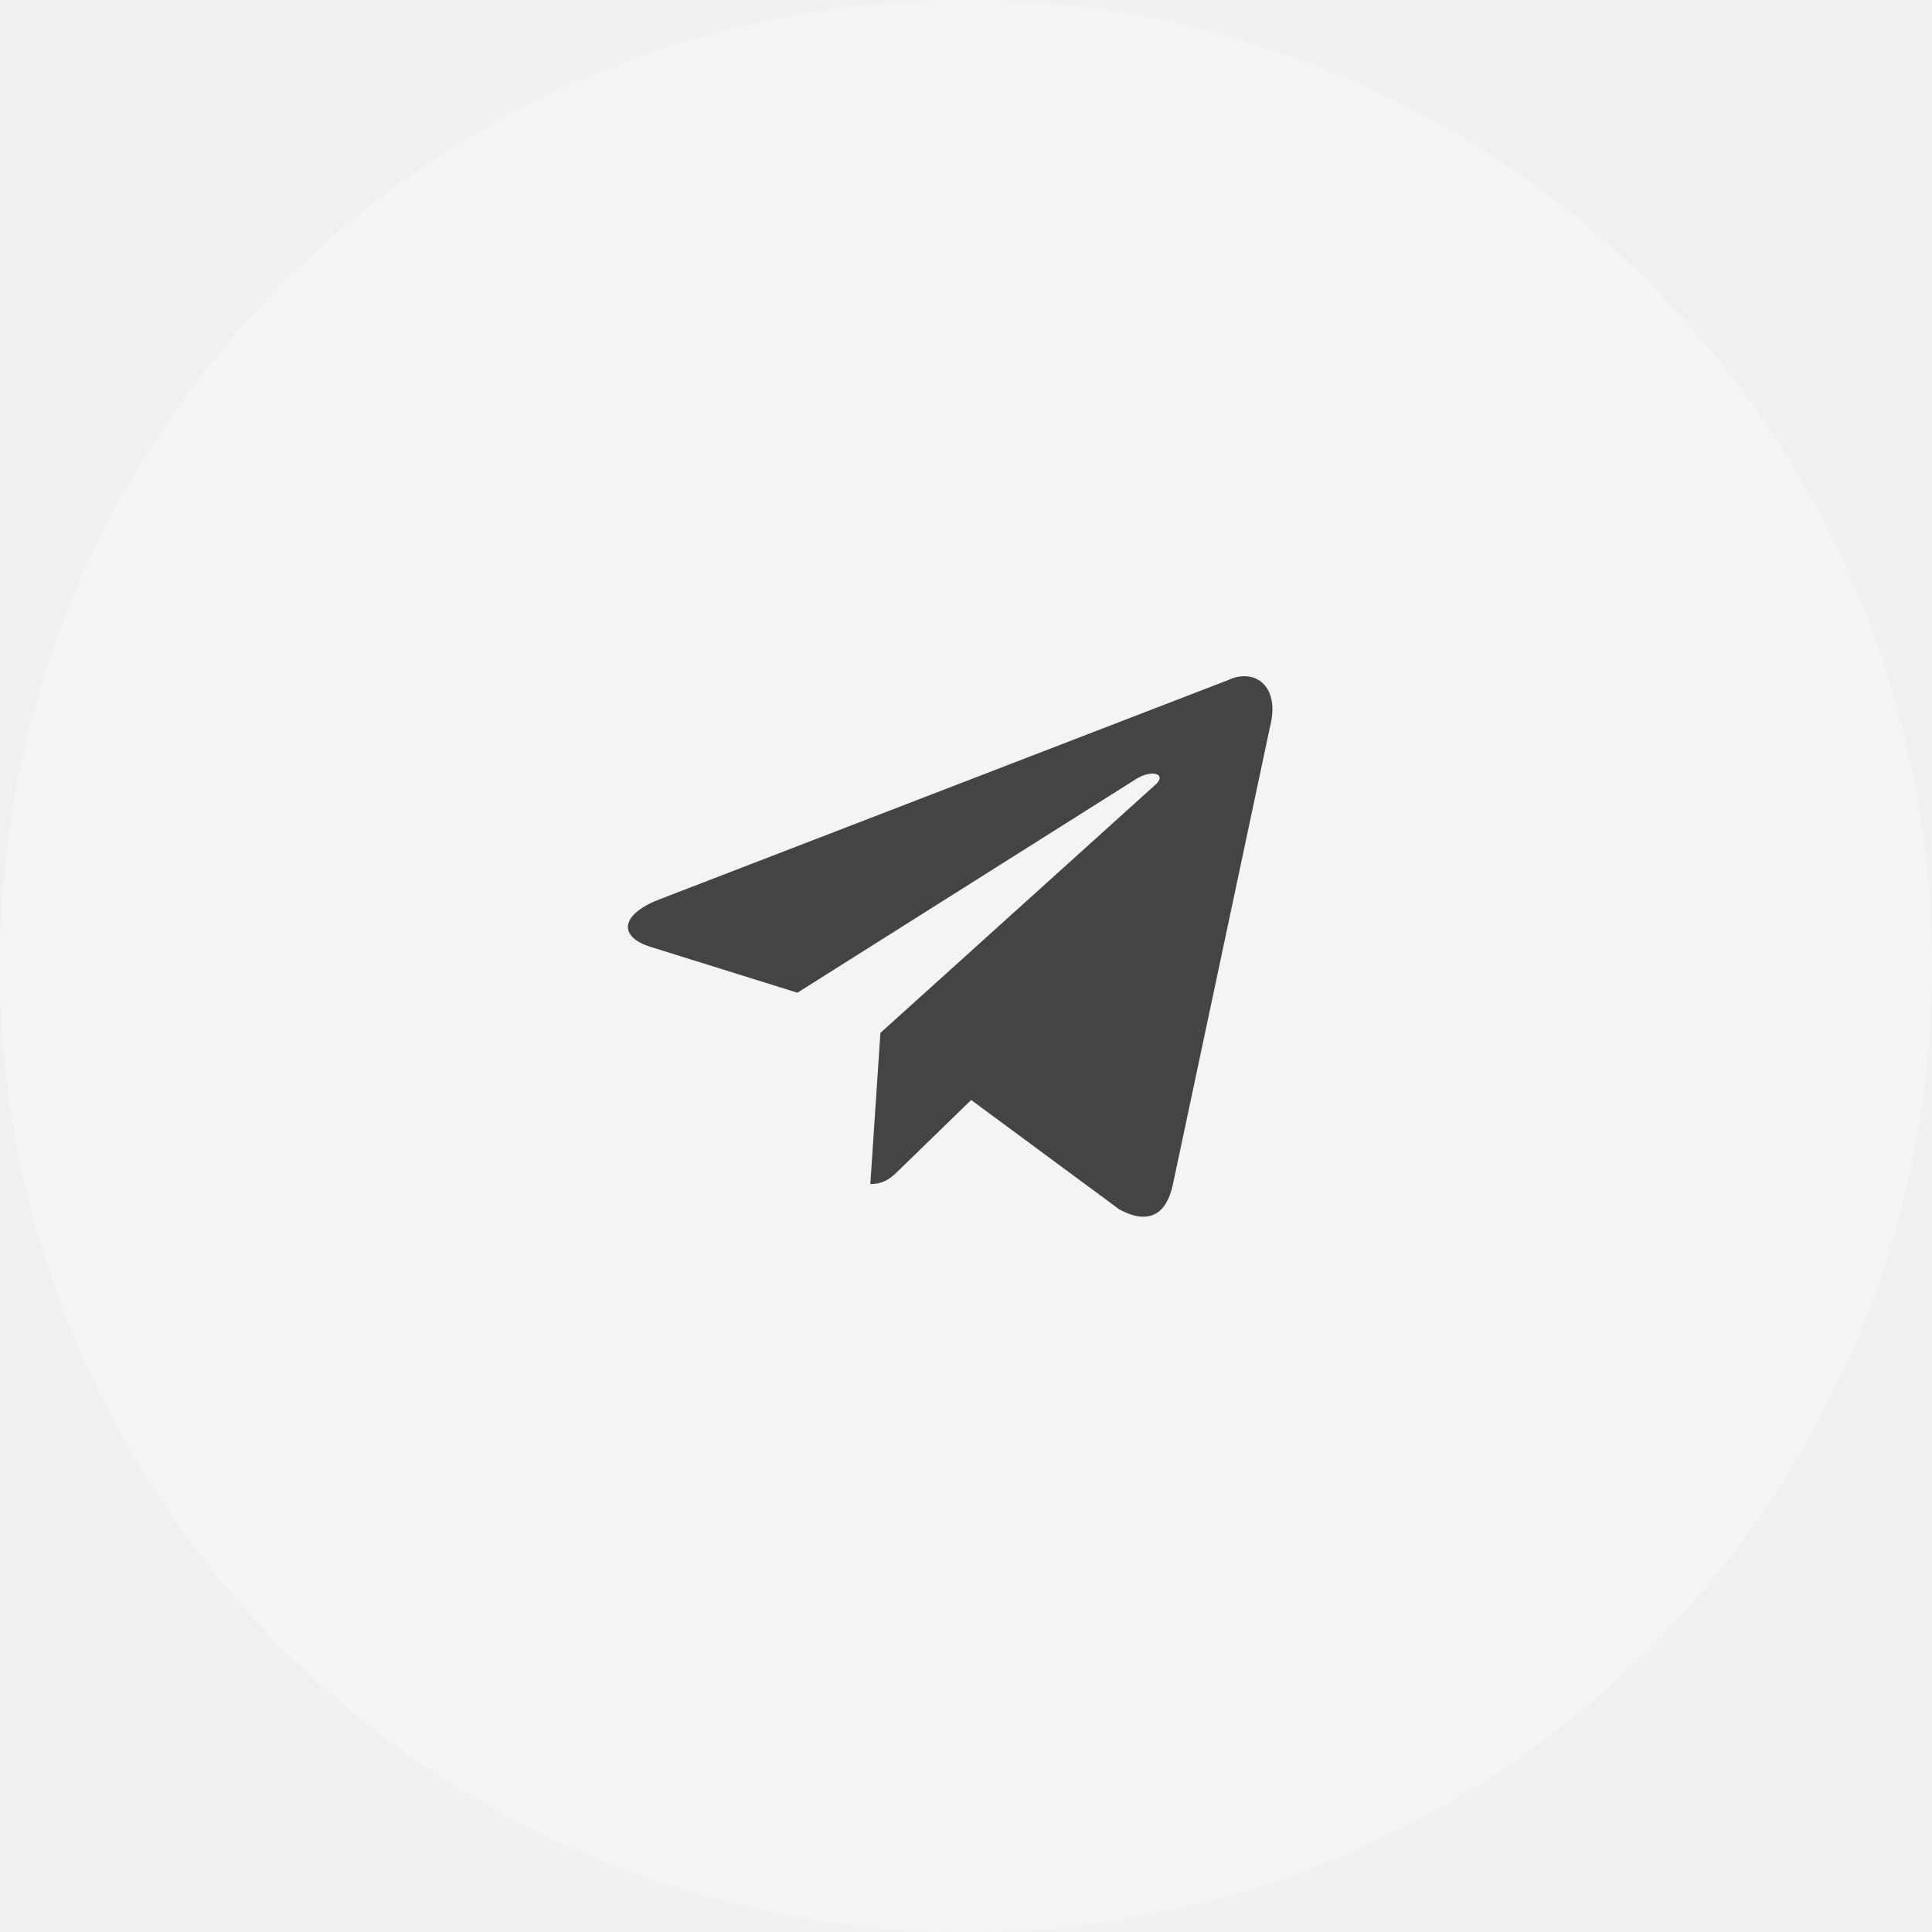
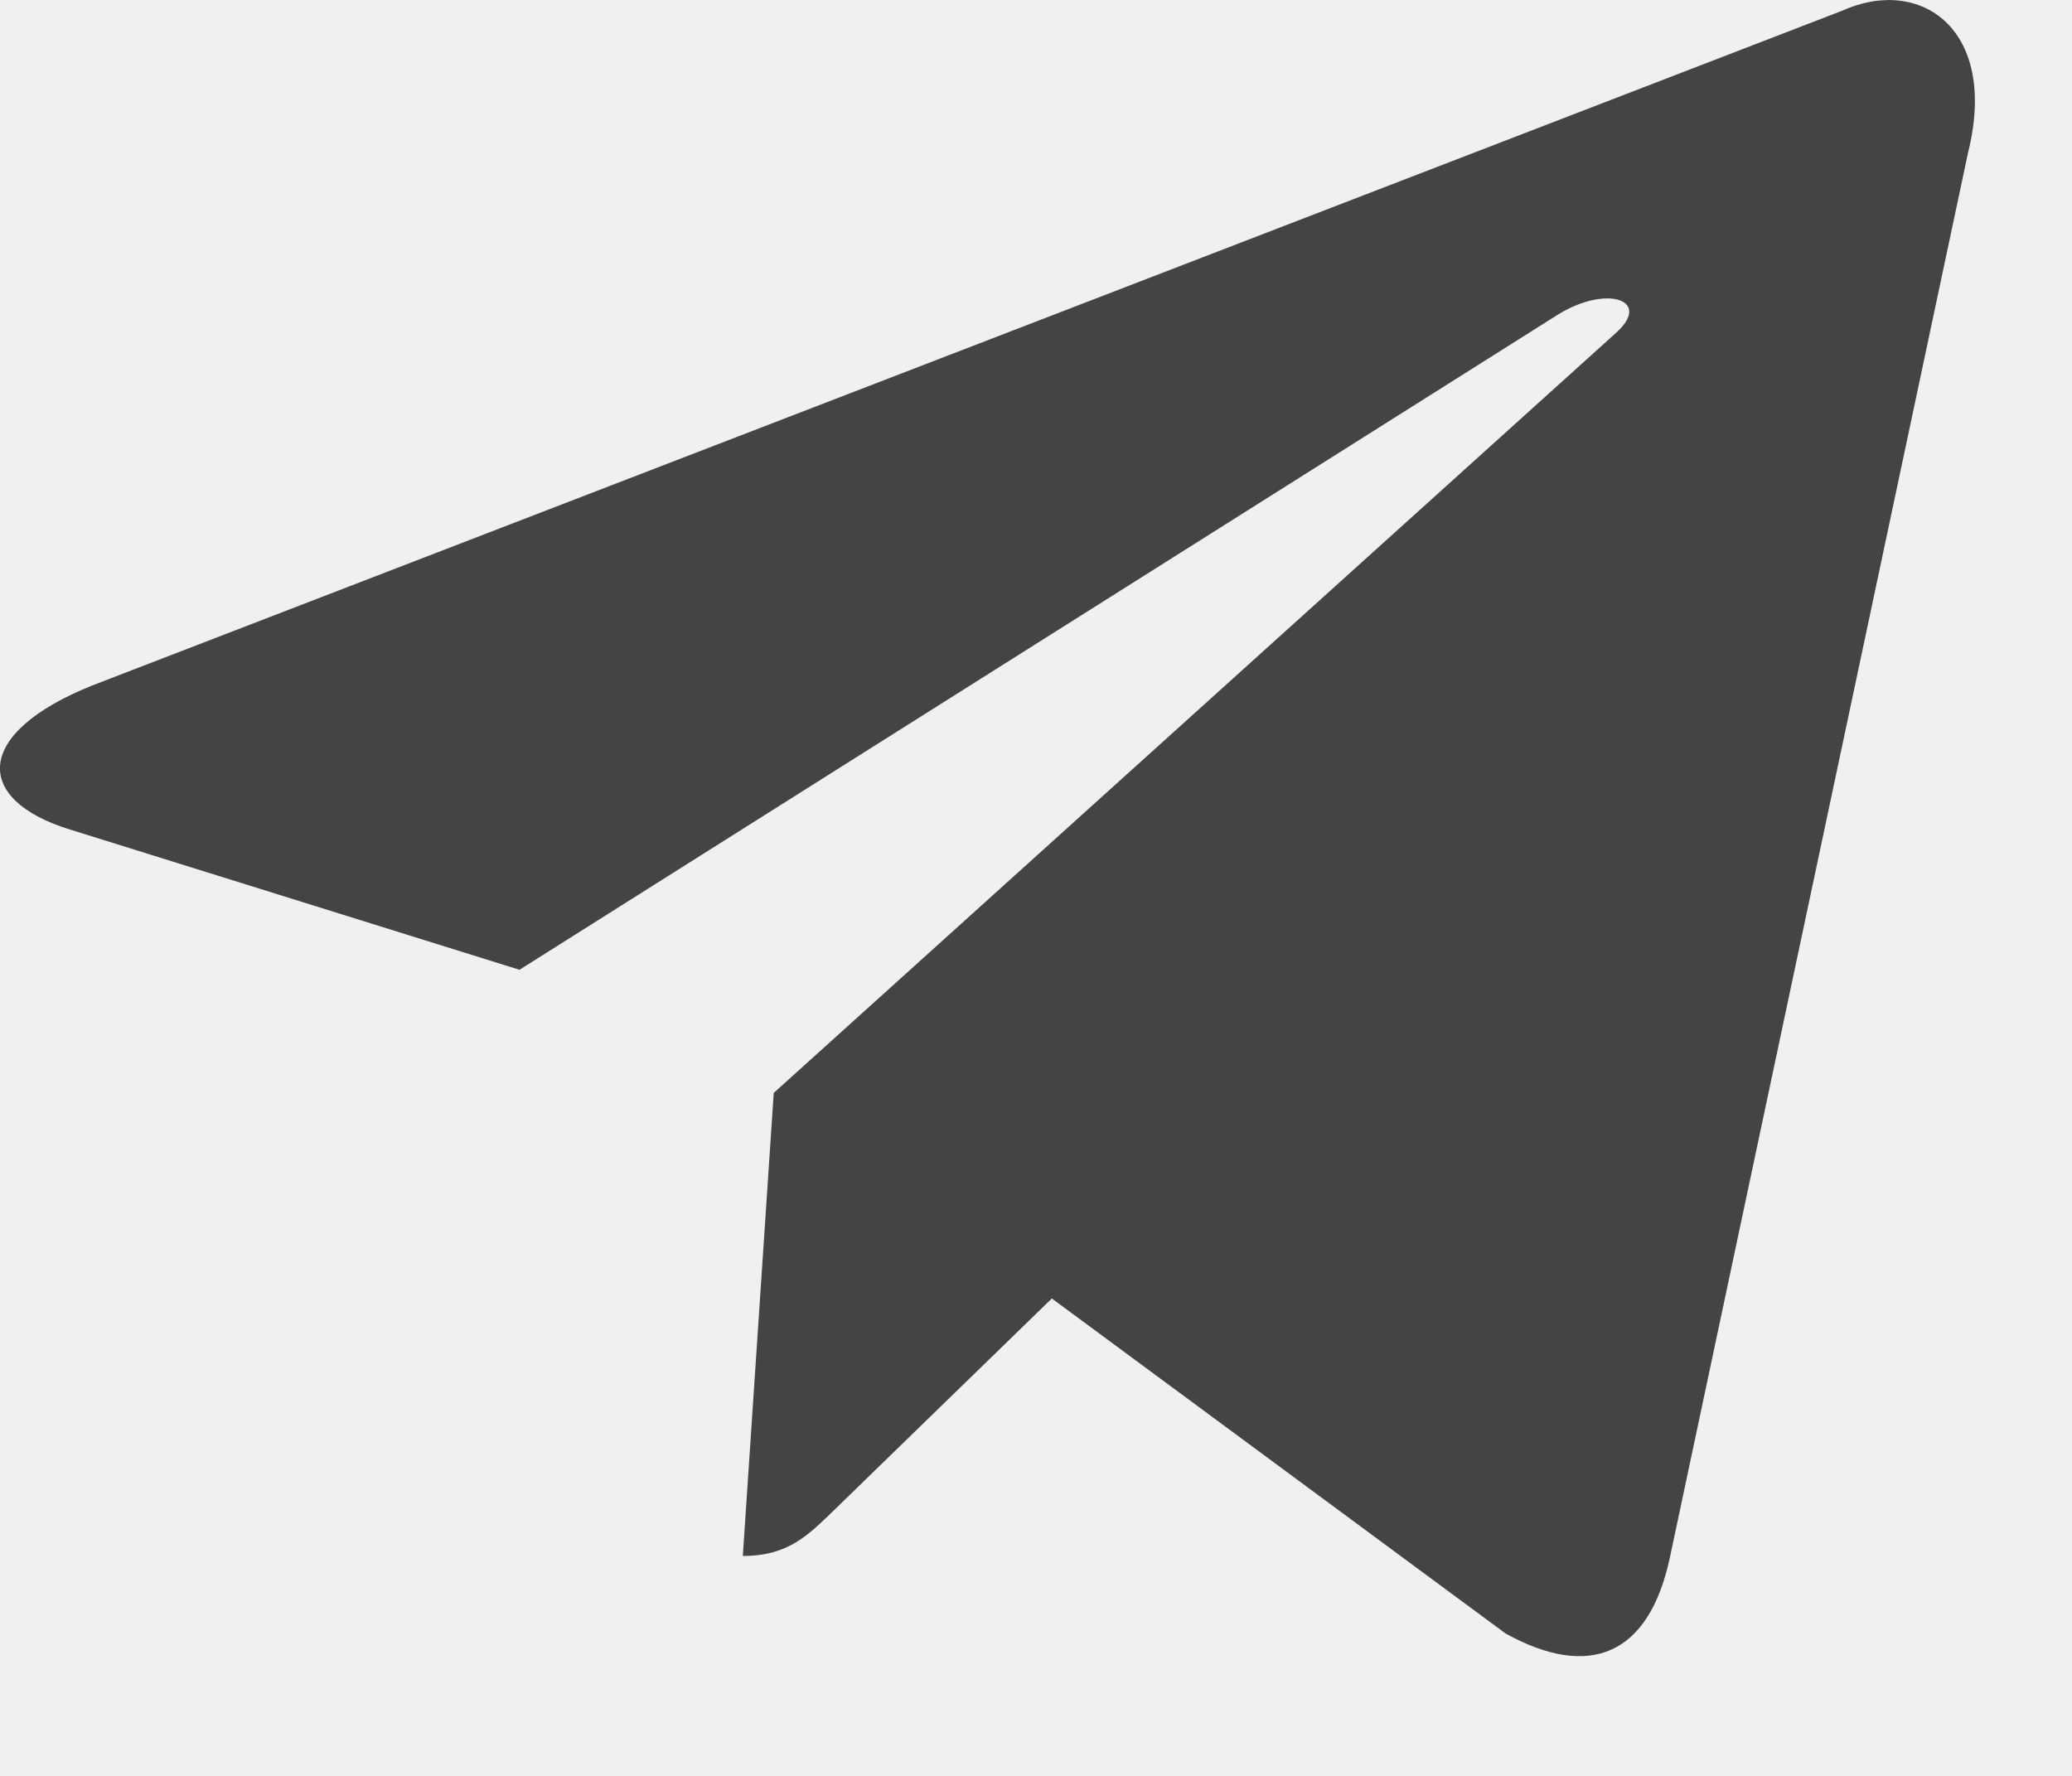
- <svg xmlns="http://www.w3.org/2000/svg" width="40" height="40" viewBox="0 0 40 40" fill="none">
-   <circle cx="20" cy="20" r="20" fill="white" fill-opacity="0.3" />
-   <g clip-path="url(#clip0_38401_469)">
-     <path d="M25.443 14.074L13.623 18.632C12.816 18.956 12.821 19.406 13.475 19.606L16.51 20.553L23.531 16.123C23.863 15.921 24.166 16.03 23.917 16.251L18.228 21.385H18.227L18.228 21.386L18.019 24.514C18.326 24.514 18.461 24.373 18.633 24.207L20.107 22.774L23.173 25.038C23.738 25.35 24.144 25.19 24.285 24.515L26.298 15.03C26.504 14.204 25.982 13.83 25.443 14.074Z" fill="#444444" />
+ <svg xmlns="http://www.w3.org/2000/svg" width="14" height="12" fill="none">
+   <g clip-path="url(#a)">
+     <path fill="#444" d="M12.443.074.623 4.632c-.807.324-.802.774-.148.974l3.035.947 7.021-4.43c.332-.202.635-.093.386.128L5.228 7.385l-.209 3.129c.307 0 .442-.141.614-.307l1.474-1.433 3.066 2.264c.565.312.971.152 1.112-.523l2.013-9.485c.206-.826-.316-1.2-.855-.956Z" />
  </g>
  <defs>
-     <clipPath id="clip0_38401_469">
-       <rect width="14" height="12" fill="white" transform="translate(13 14)" />
+     <clipPath id="a">
+       <path fill="#fff" d="M0 0h14v12H0z" />
    </clipPath>
  </defs>
</svg>
